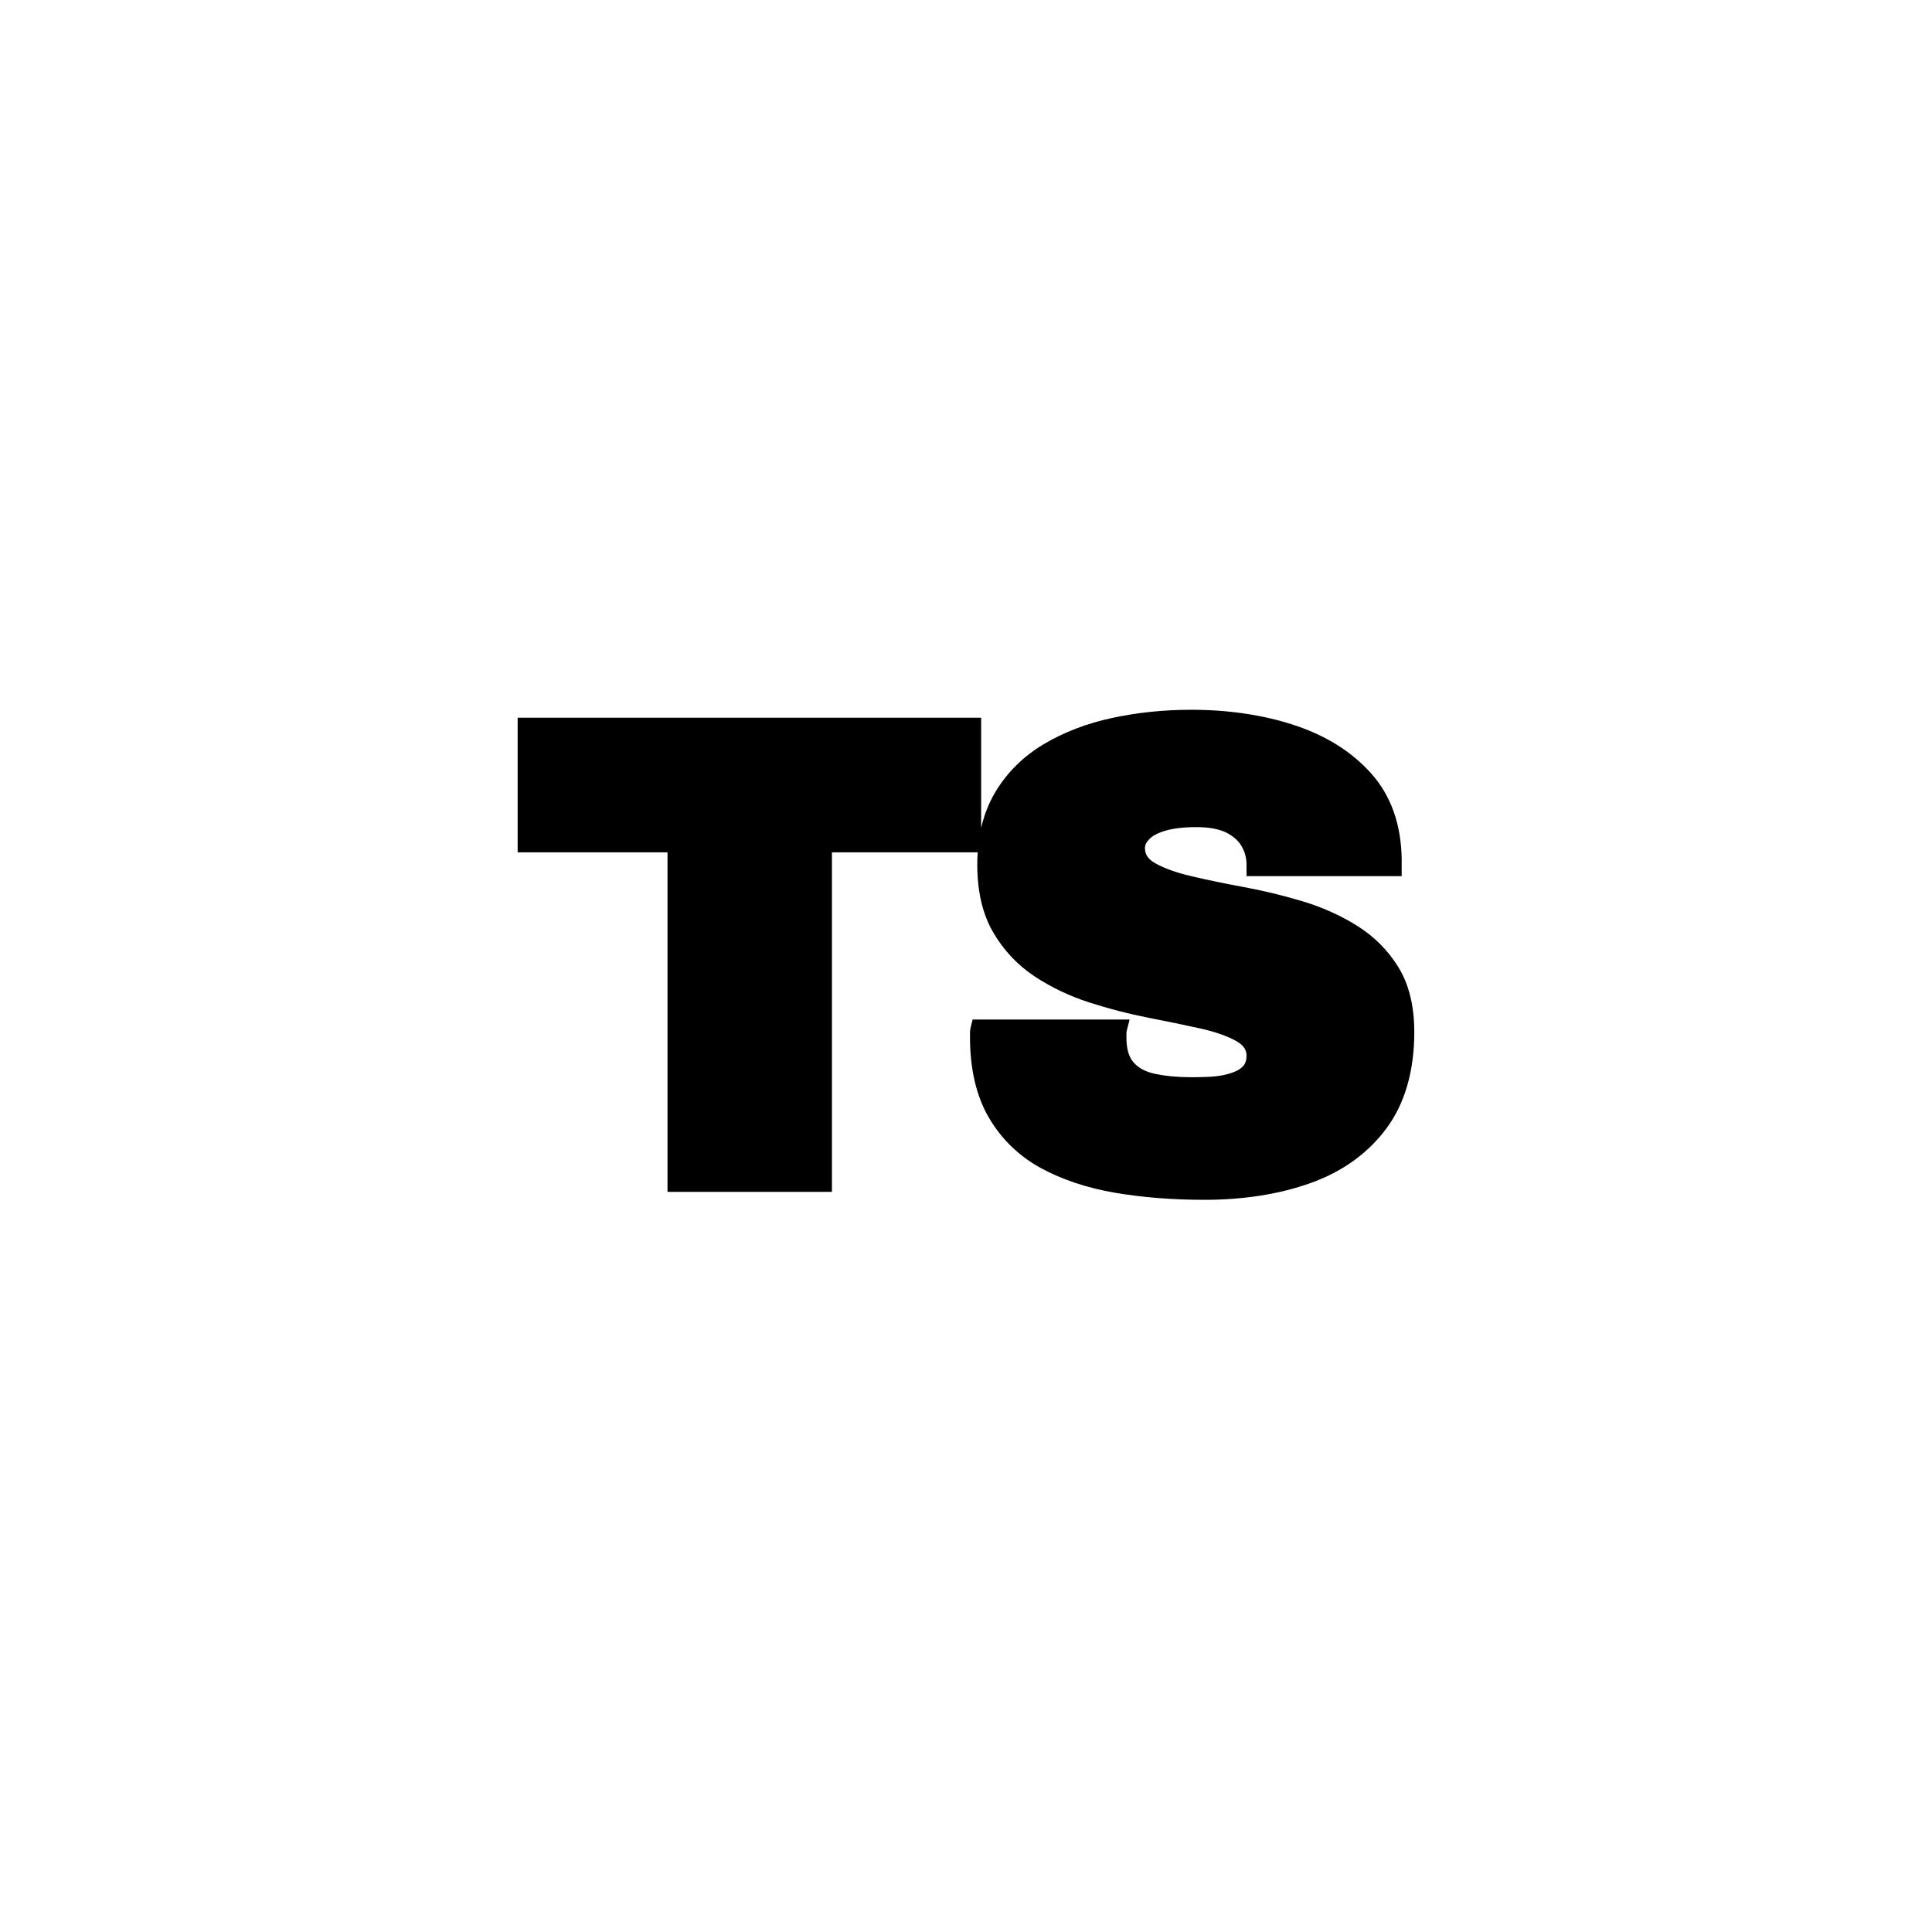
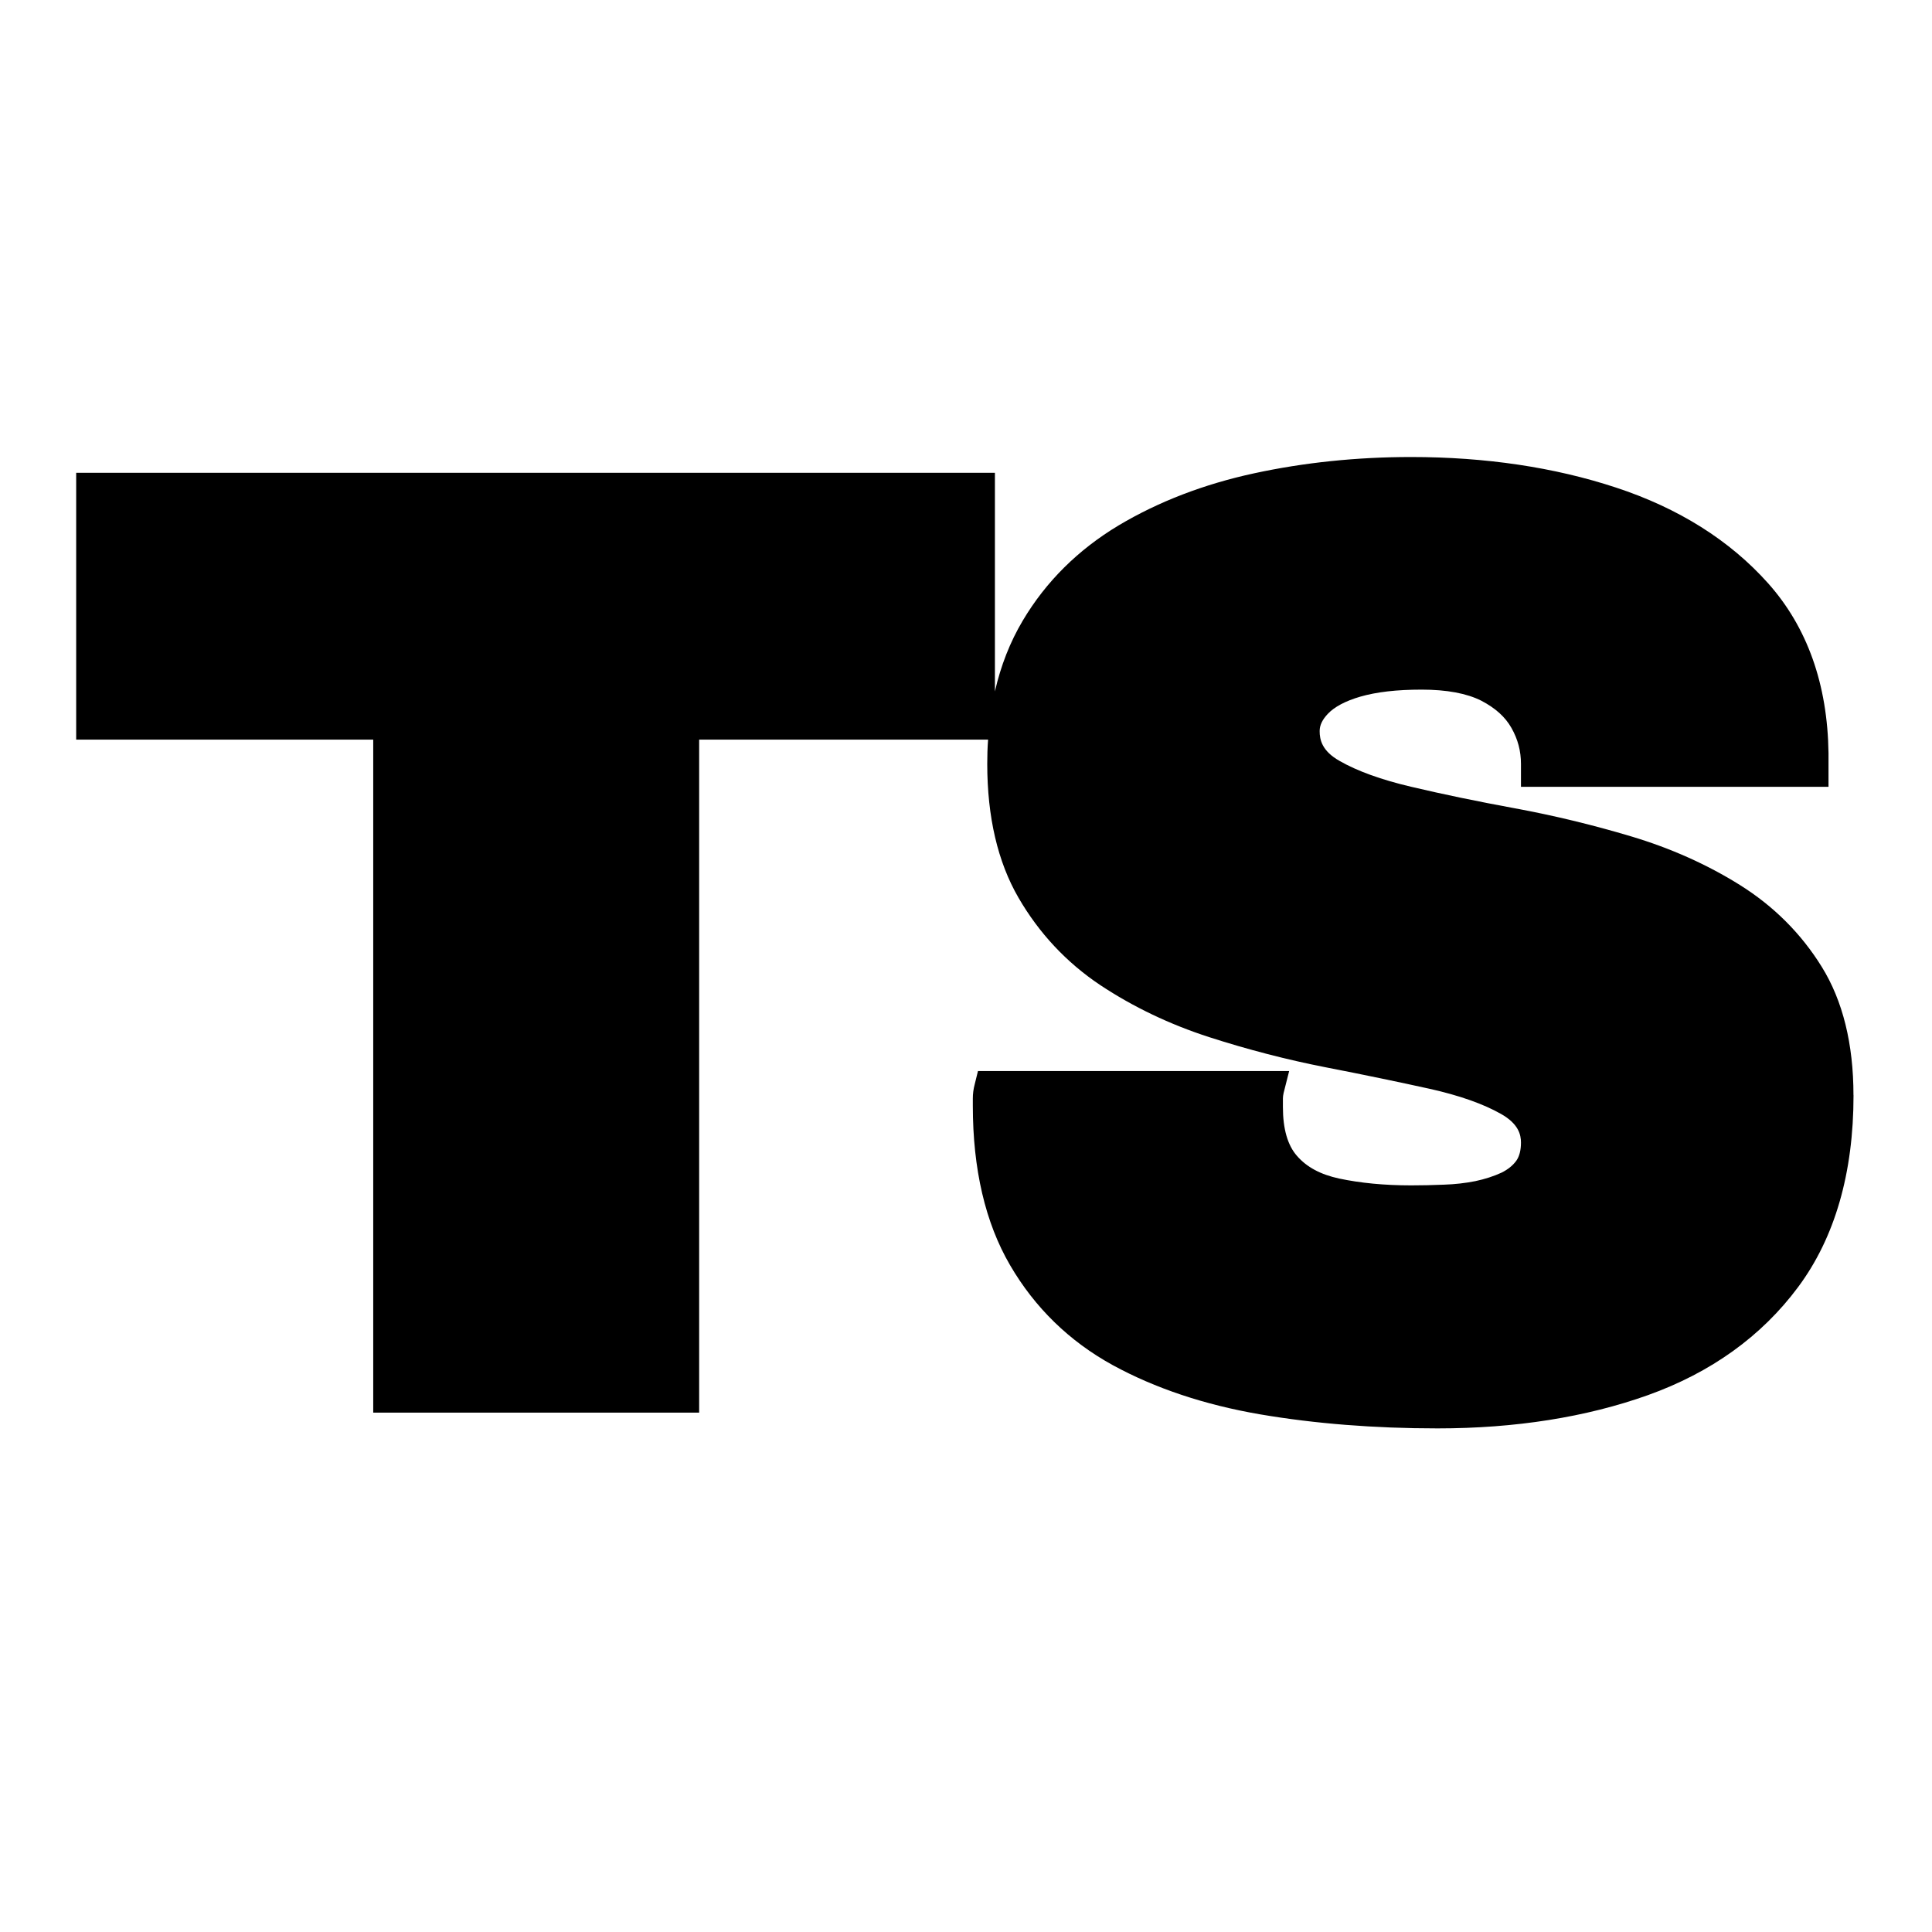
- <svg xmlns="http://www.w3.org/2000/svg" id="Calque_1" data-name="Calque 1" viewBox="0 0 1189.32 1189.32">
+ <svg xmlns="http://www.w3.org/2000/svg" id="Calque_1" data-name="Calque 1" viewBox="295 295 600 600">
  <path d="M870.63,635.11c0,24.25-5.82,44.3-17.23,59.63-11.34,15.25-27.03,26.52-46.64,33.54-19.17,6.84-41.15,10.32-65.33,10.32-19.53,0-38.04-1.46-55.02-4.35-17.3-2.96-32.7-8.12-45.83-15.29-13.46-7.39-24.22-17.85-31.9-31.06-7.68-13.17-11.56-29.81-11.56-49.49v-2.27c0-1.43.18-2.89.58-4.39l1.02-4.13h96.64l-1.72,6.8c-.15.66-.22,1.24-.22,1.72v2.67c0,6.77,1.46,11.85,4.35,15.14,3.04,3.51,7.35,5.82,13.13,7.06,6.55,1.39,14.05,2.12,22.31,2.12,3.22,0,6.62-.07,10.21-.22,3.4-.11,6.66-.48,9.77-1.1,2.93-.62,5.67-1.5,8.12-2.63,1.98-.99,3.51-2.2,4.61-3.73.95-1.35,1.43-3.26,1.43-5.63s-.7-5.78-6.22-8.89c-5.49-3.11-12.95-5.74-22.13-7.79-9.62-2.12-20.49-4.39-32.34-6.69-11.96-2.34-24.14-5.49-36.14-9.36-12.25-3.95-23.63-9.4-33.84-16.17-10.46-6.99-18.98-16.09-25.39-27.14-6.44-11.12-9.69-25.09-9.69-41.52,0-2.56.07-5.08.26-7.57h-89.73v209.02h-101.22v-209.02h-92.25v-82.85h285.32v67.89c1.83-8.05,4.72-15.36,8.6-21.91,7.21-12.18,17.27-22.13,29.85-29.67,12.33-7.35,26.48-12.8,42.1-16.17,15.4-3.33,31.79-5.05,48.69-5.05,23.08,0,44.48,3.18,63.58,9.47,19.5,6.4,35.41,16.42,47.3,29.74,12.14,13.61,18.47,31.35,18.76,52.75v10.46h-95.51v-7.1c0-3.99-.95-7.64-2.96-11.19-1.94-3.44-5.01-6.18-9.36-8.45-4.5-2.27-10.72-3.44-18.51-3.44s-14.05.73-19.1,2.19c-4.61,1.35-7.97,3.15-9.99,5.27-1.76,1.83-2.6,3.58-2.6,5.41,0,2.67.69,6.18,6.22,9.29,5.49,3.15,12.99,5.85,22.2,8.01,9.62,2.27,20.49,4.54,32.23,6.69,11.93,2.2,24.07,5.12,36.07,8.71,12.25,3.66,23.63,8.74,33.8,15.11,10.46,6.55,19.02,15.07,25.42,25.42,6.51,10.5,9.84,23.92,9.84,39.84Z" />
</svg>
